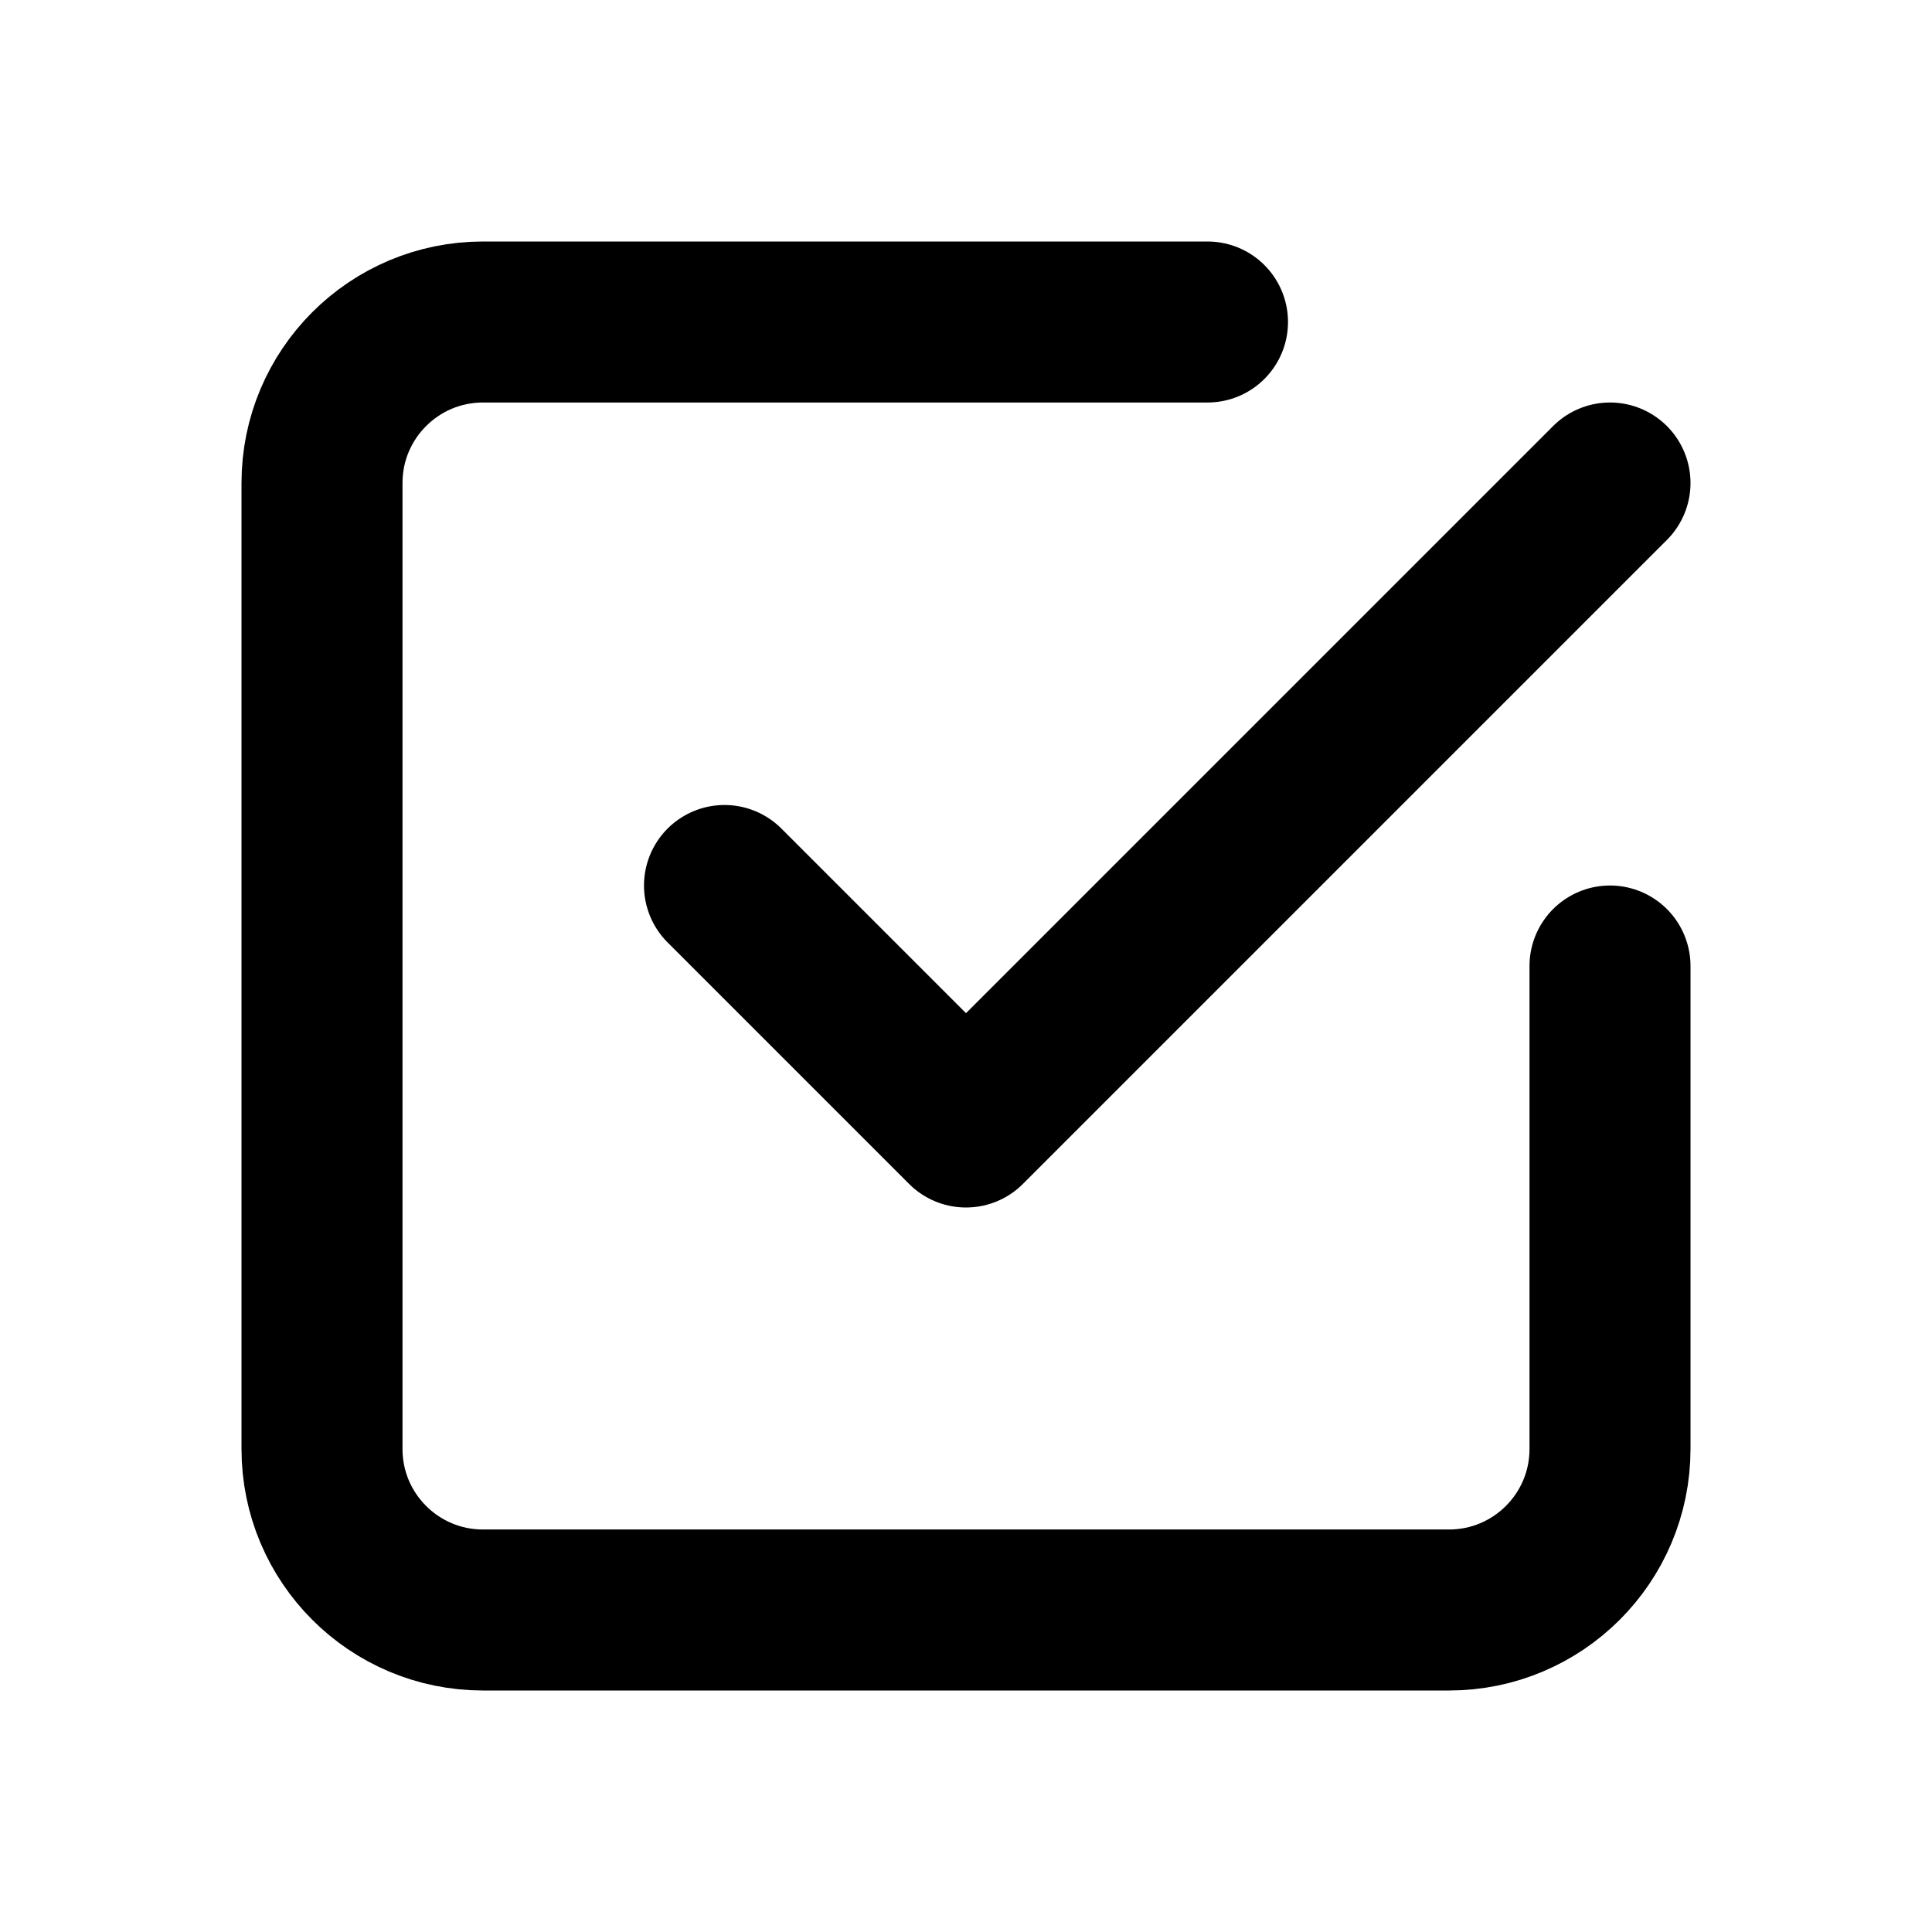
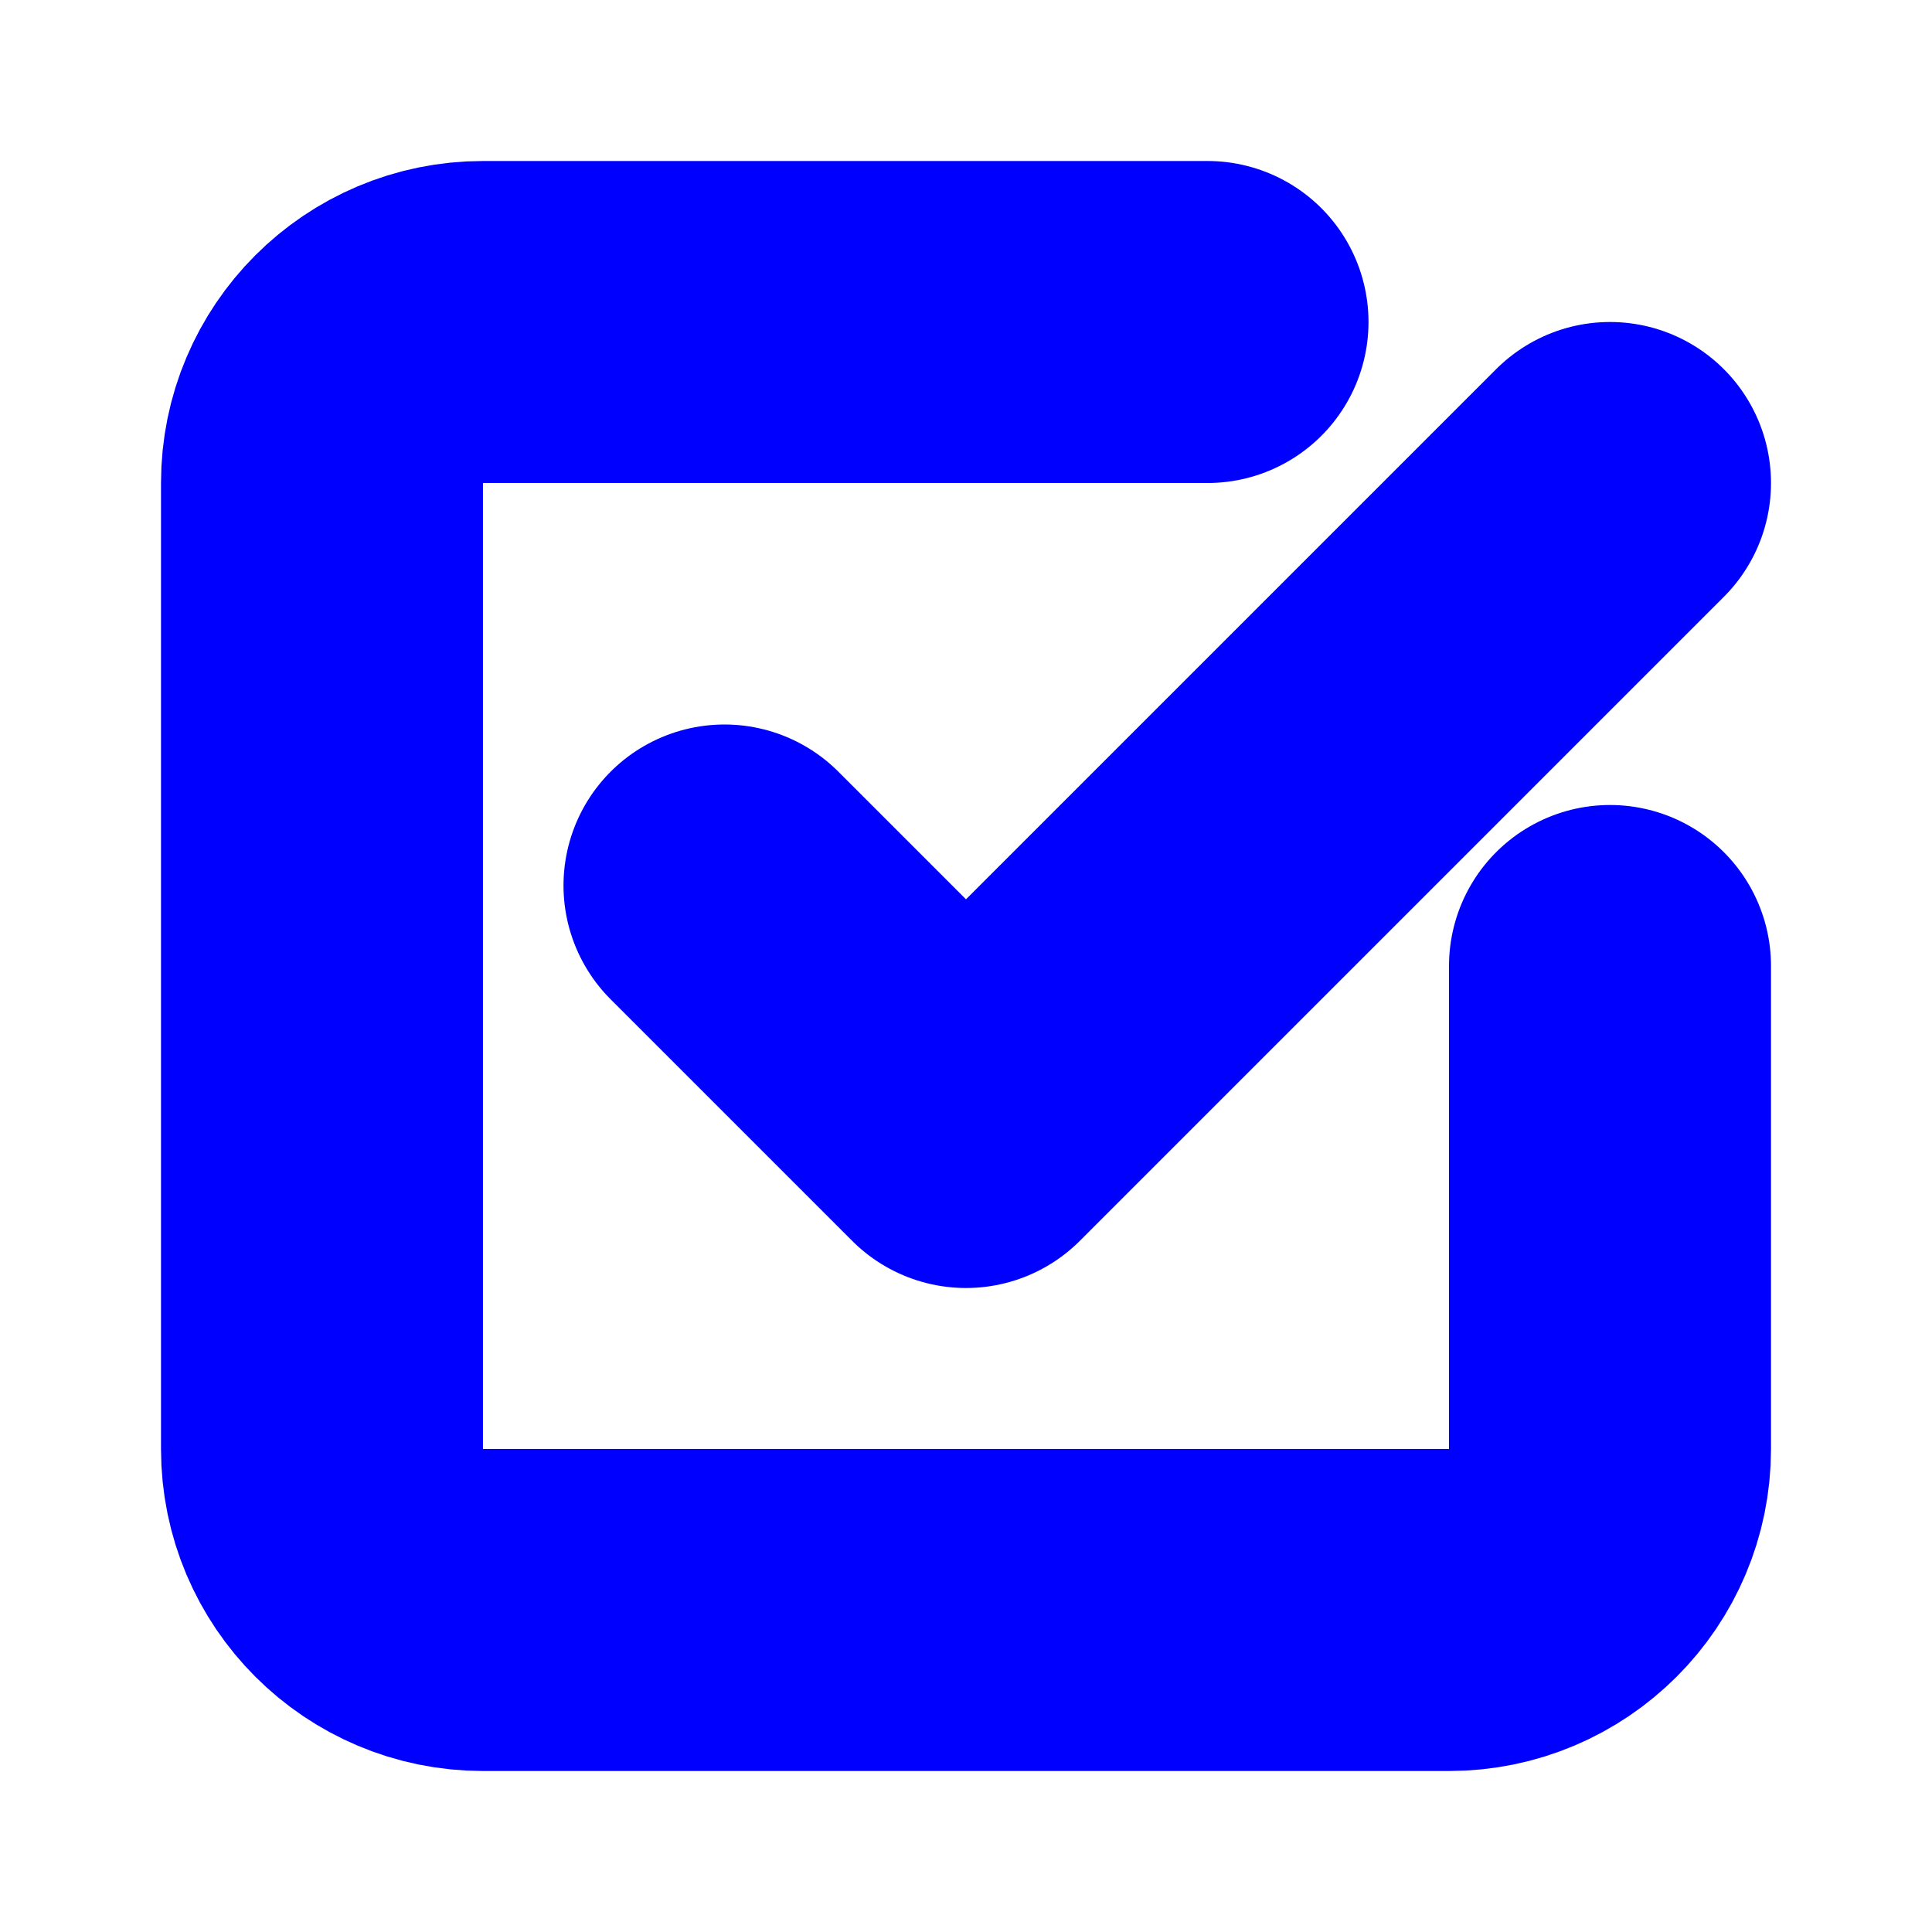
- <svg xmlns="http://www.w3.org/2000/svg" class="icon icon-tabler icon-tabler-checkbox" width="24" height="24" viewBox="0 0 24 24" stroke-width="2" stroke="currentColor" fill="none" stroke-linecap="round" stroke-linejoin="round">
+ <svg xmlns="http://www.w3.org/2000/svg" class="icon icon-tabler icon-tabler-checkbox" width="24" height="24" viewBox="0 0 24 24" stroke-width="4" stroke="Blue" fill="none" stroke-linecap="round" stroke-linejoin="round">
  <path stroke="none" d="M0 0h24v24H0z" />
  <polyline points="9 11 12 14 20 6" />
  <path d="M20 12v6a2 2 0 0 1 -2 2h-12a2 2 0 0 1 -2 -2v-12a2 2 0 0 1 2 -2h9" />
</svg>
